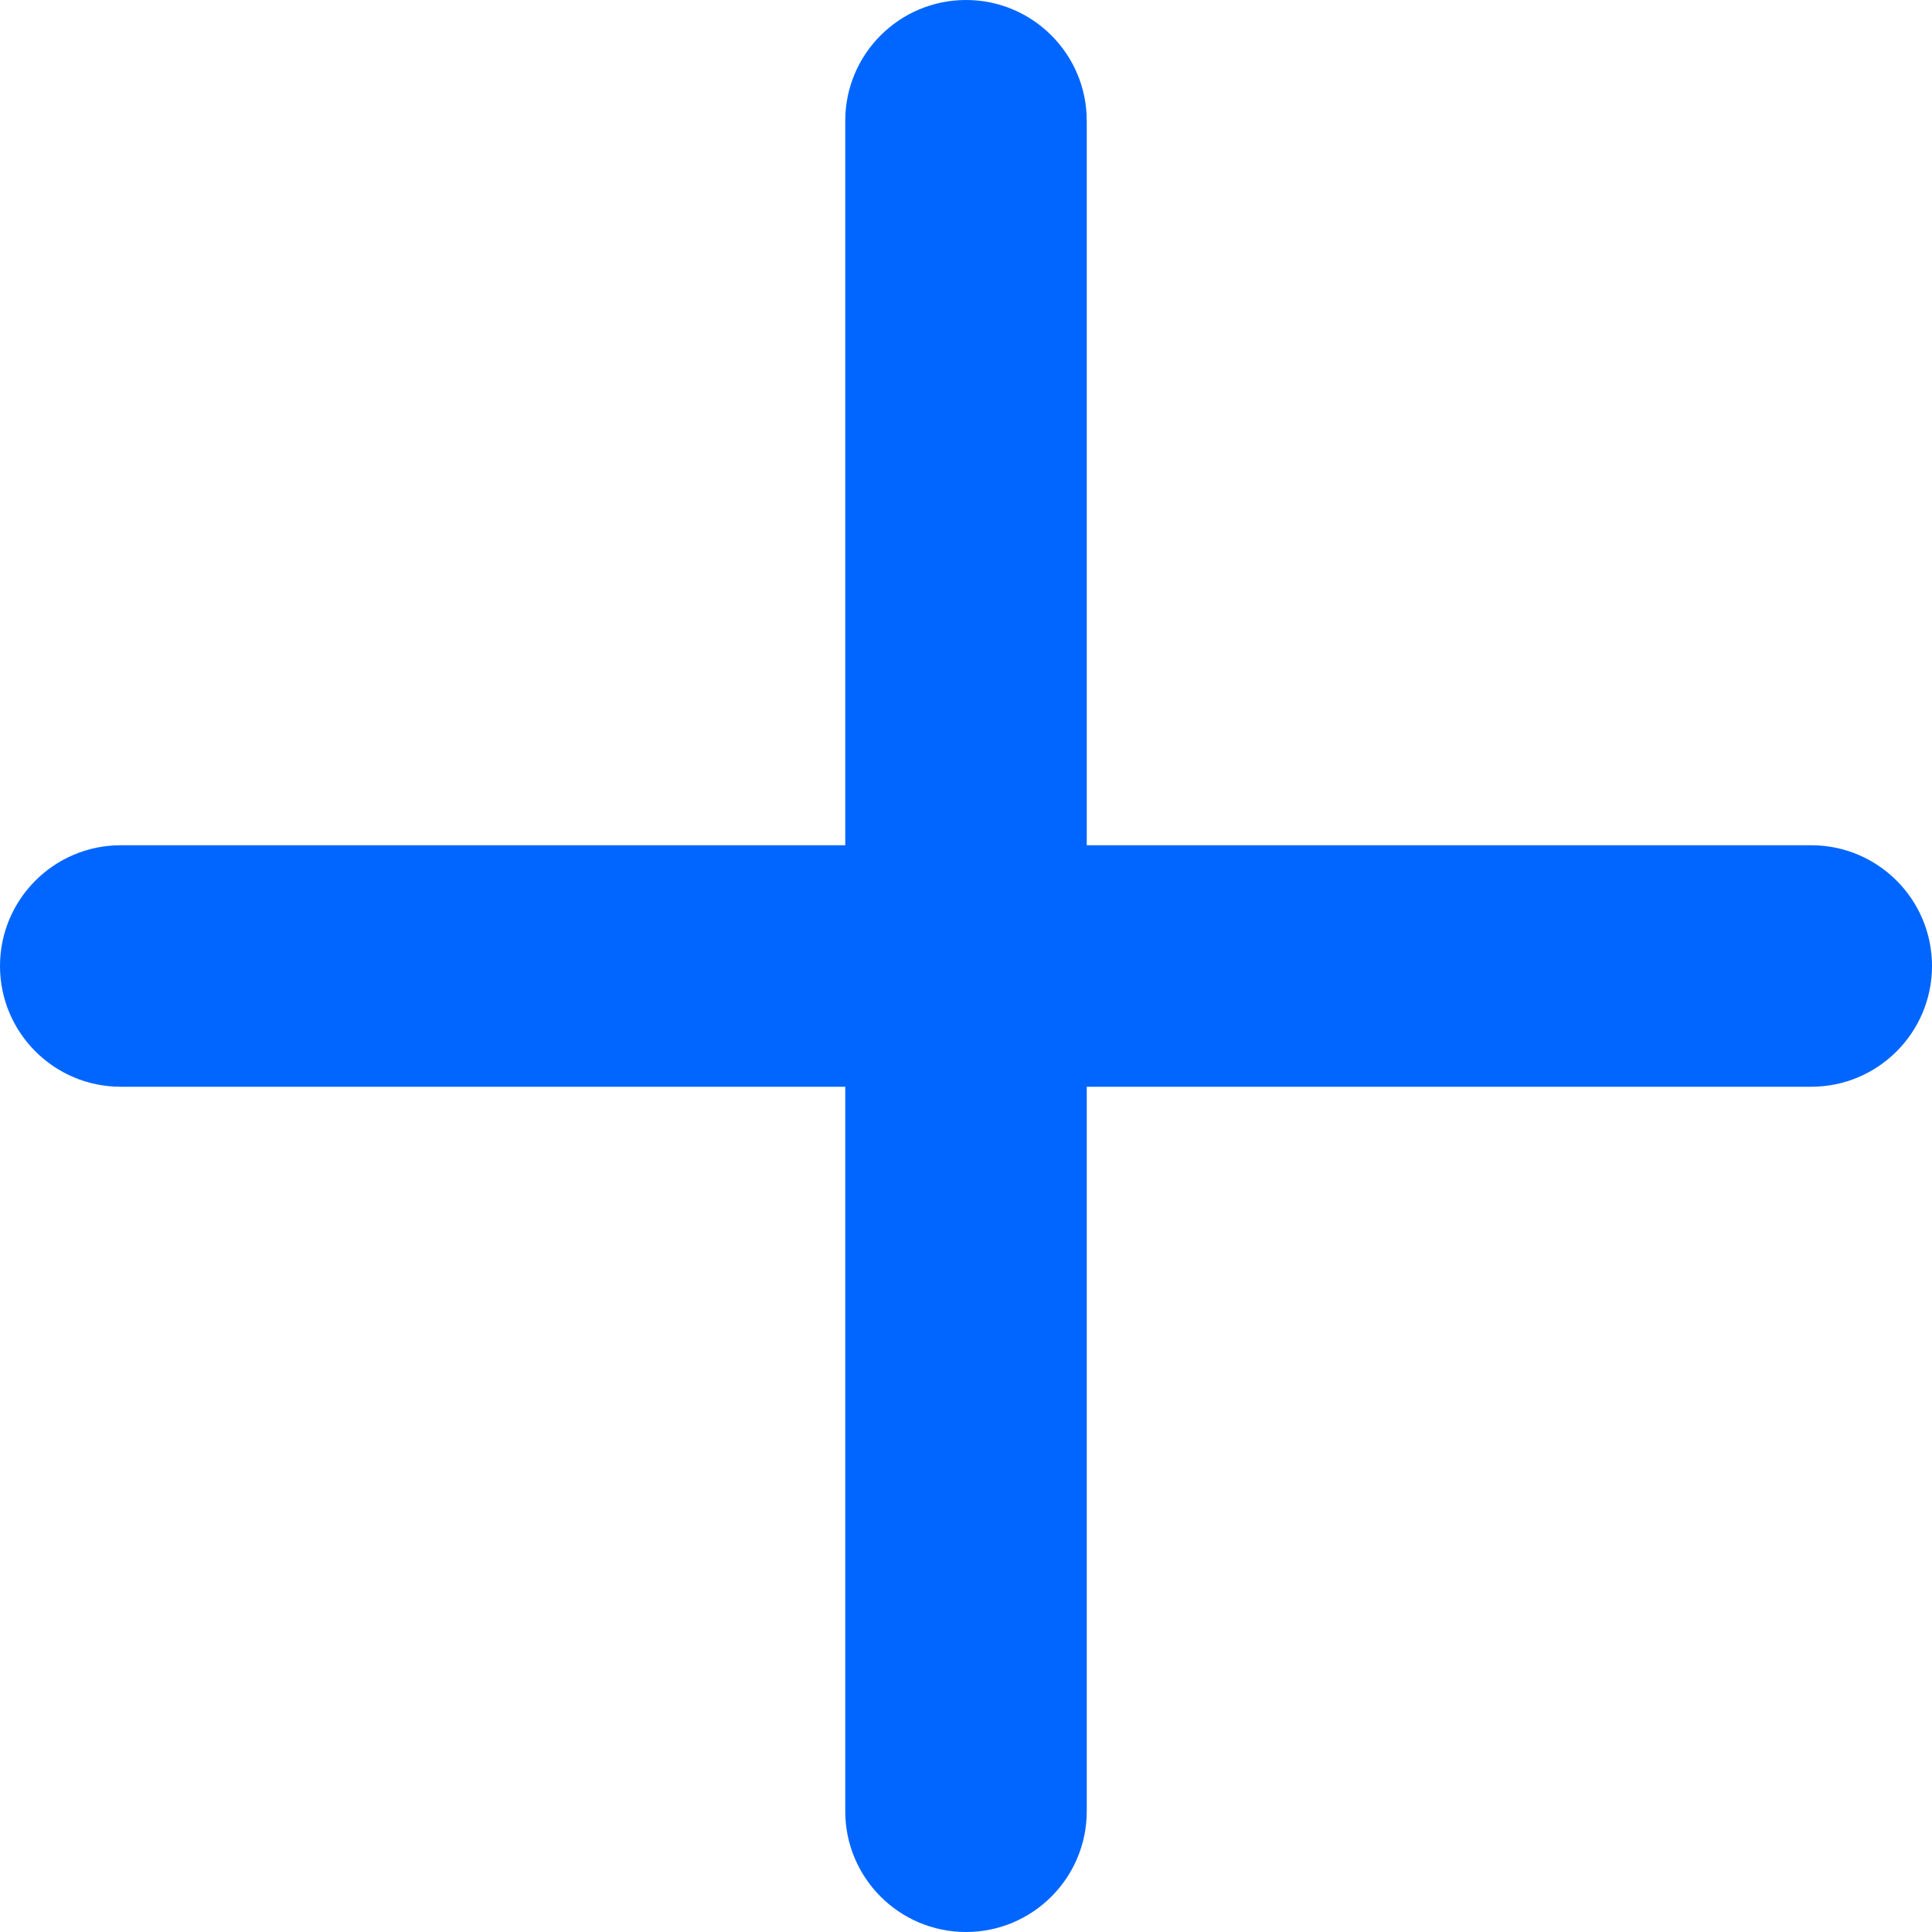
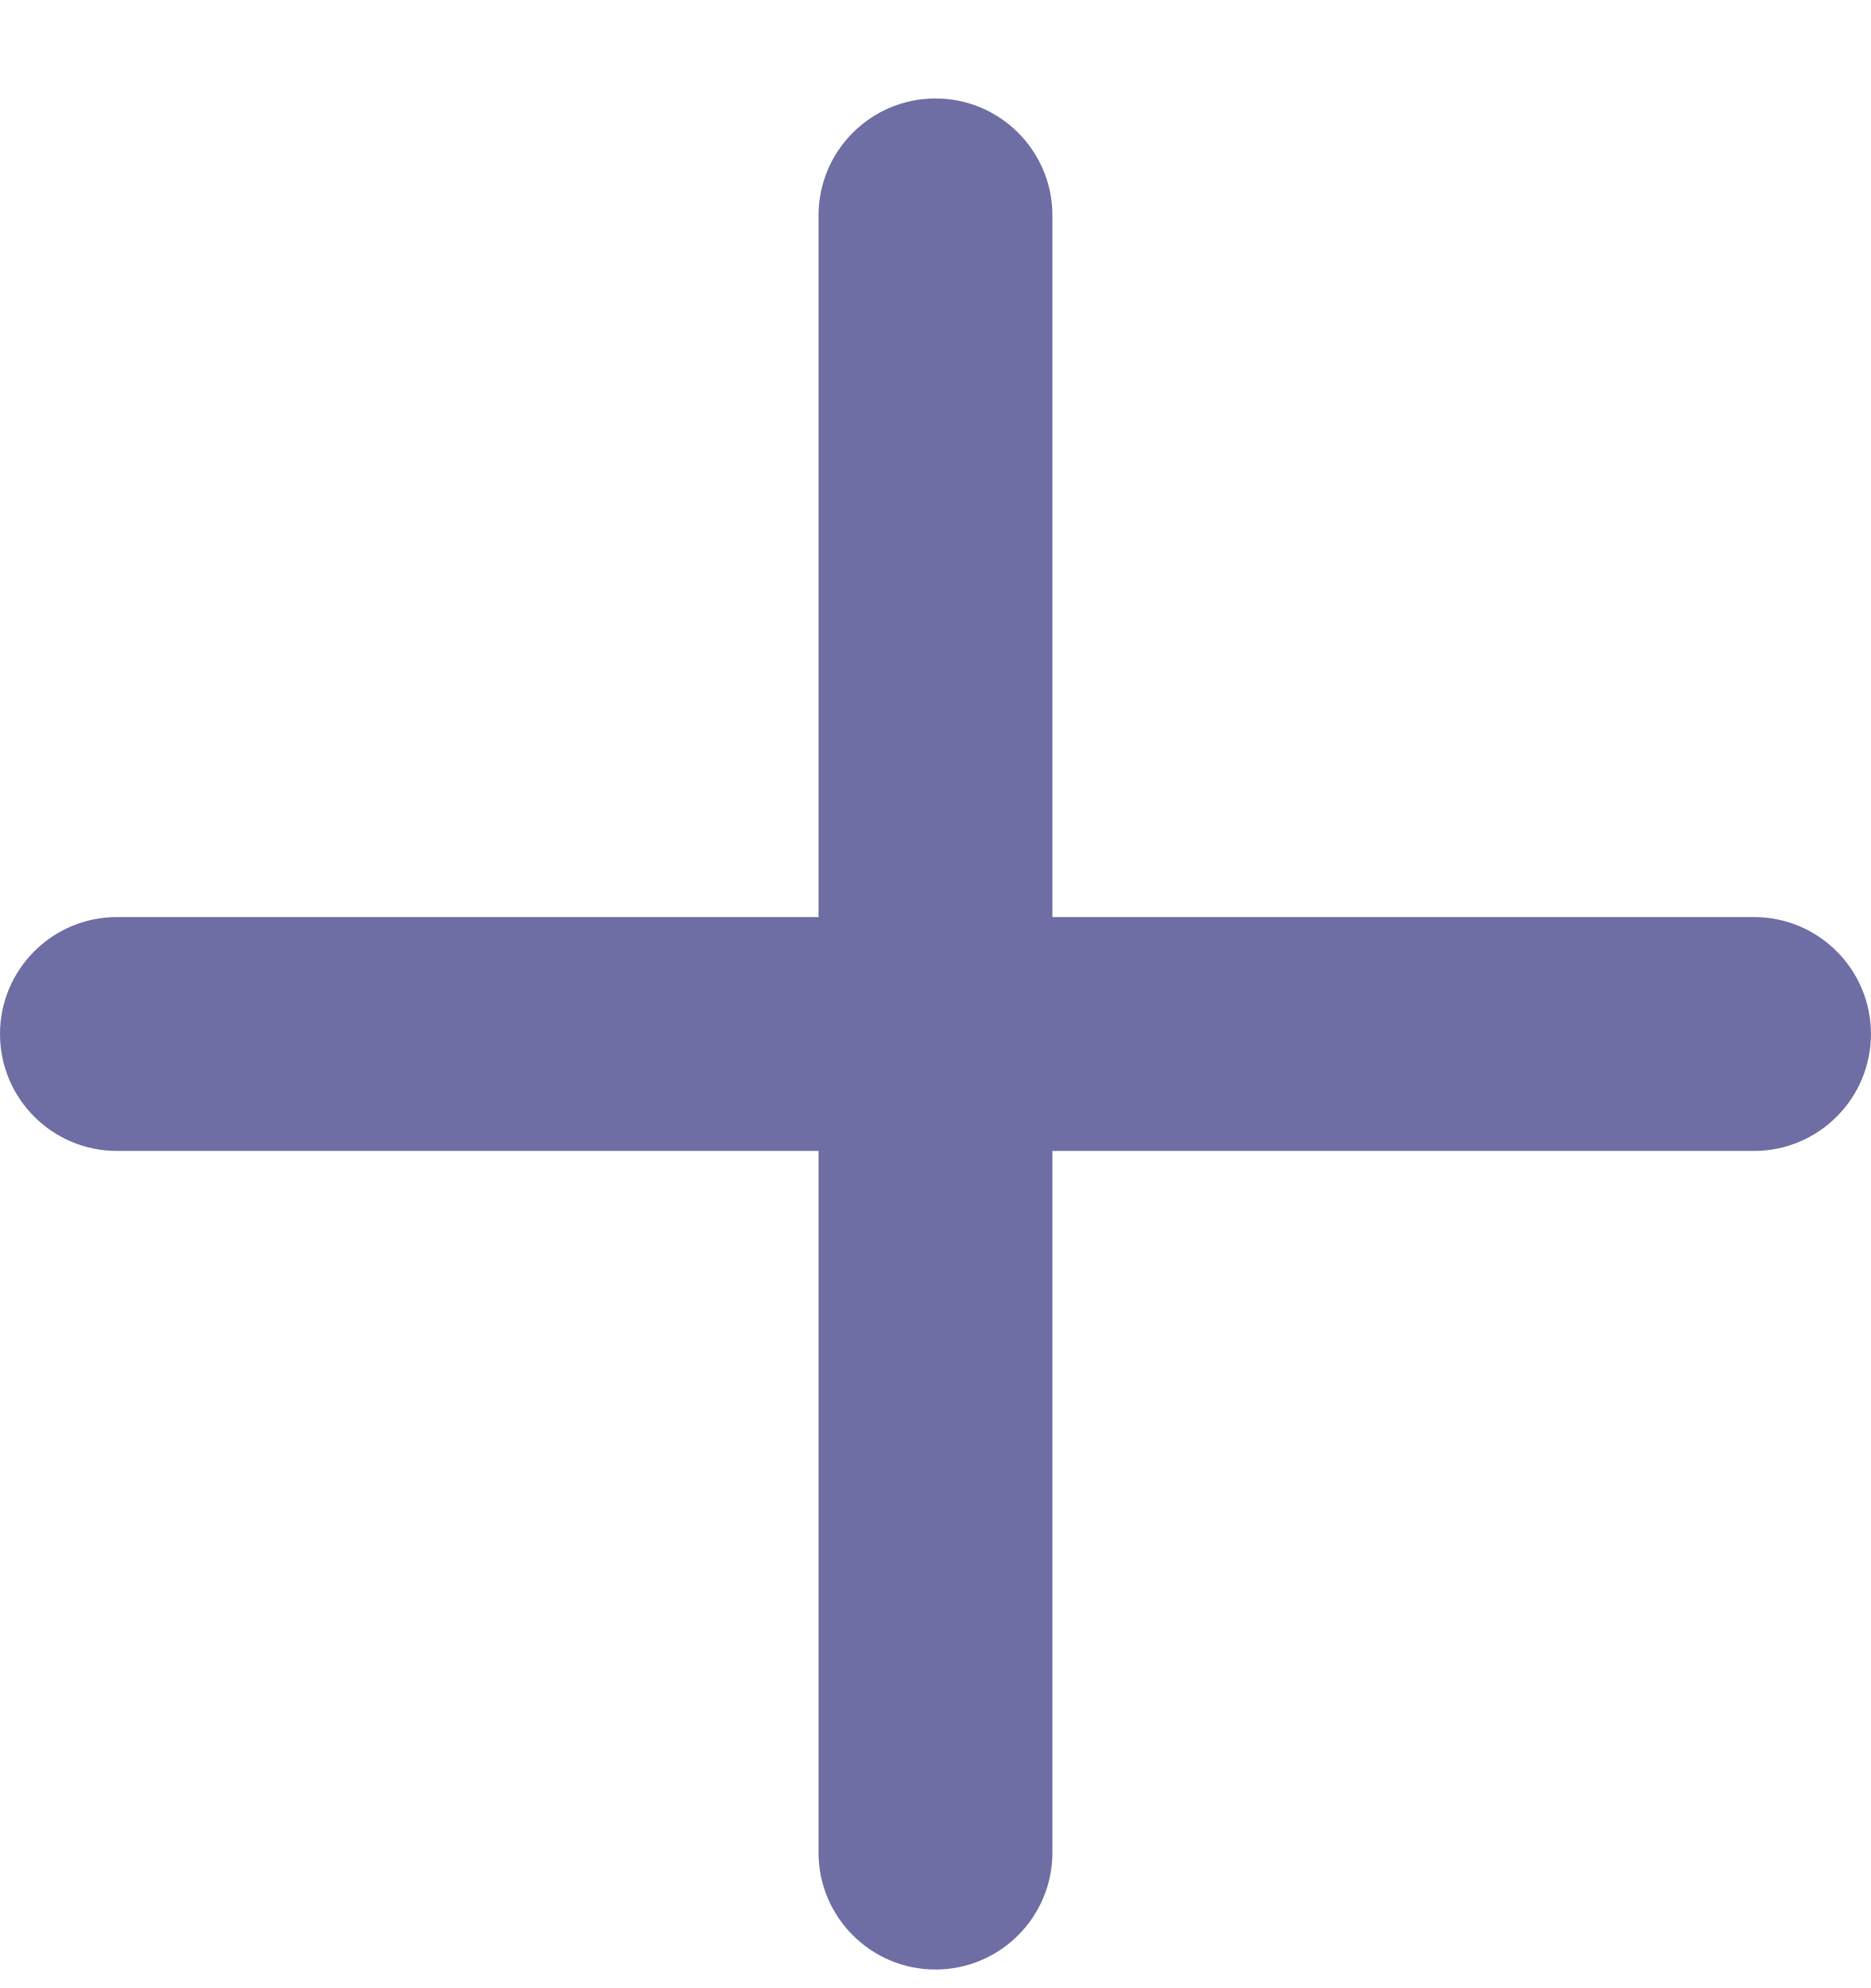
- <svg xmlns="http://www.w3.org/2000/svg" width="16" height="16" viewBox="0 0 16 16" fill="none">
-   <path d="M8 0C7.448 0 7 0.448 7 1V7H1C0.448 7 0 7.448 0 8C0 8.552 0.448 9 1 9H7V15C7 15.552 7.448 16 8 16C8.552 16 9 15.552 9 15V9H15C15.552 9 16 8.552 16 8C16 7.448 15.552 7 15 7H9V1C9 0.448 8.552 0 8 0Z" fill="#0066FF" />
+ <svg xmlns="http://www.w3.org/2000/svg" width="16" height="17" viewBox="0 0 16 17" fill="none">
+   <path d="M8 0.842C7.448 0.842 7 1.29 7 1.842V7.842H1C0.448 7.842 0 8.29 0 8.842C0 9.394 0.448 9.842 1 9.842H7V15.842C7 16.394 7.448 16.842 8 16.842C8.552 16.842 9 16.394 9 15.842V9.842H15C15.552 9.842 16 9.394 16 8.842C16 8.29 15.552 7.842 15 7.842H9V1.842C9 1.29 8.552 0.842 8 0.842Z" fill="#6E6EA4" />
</svg>
